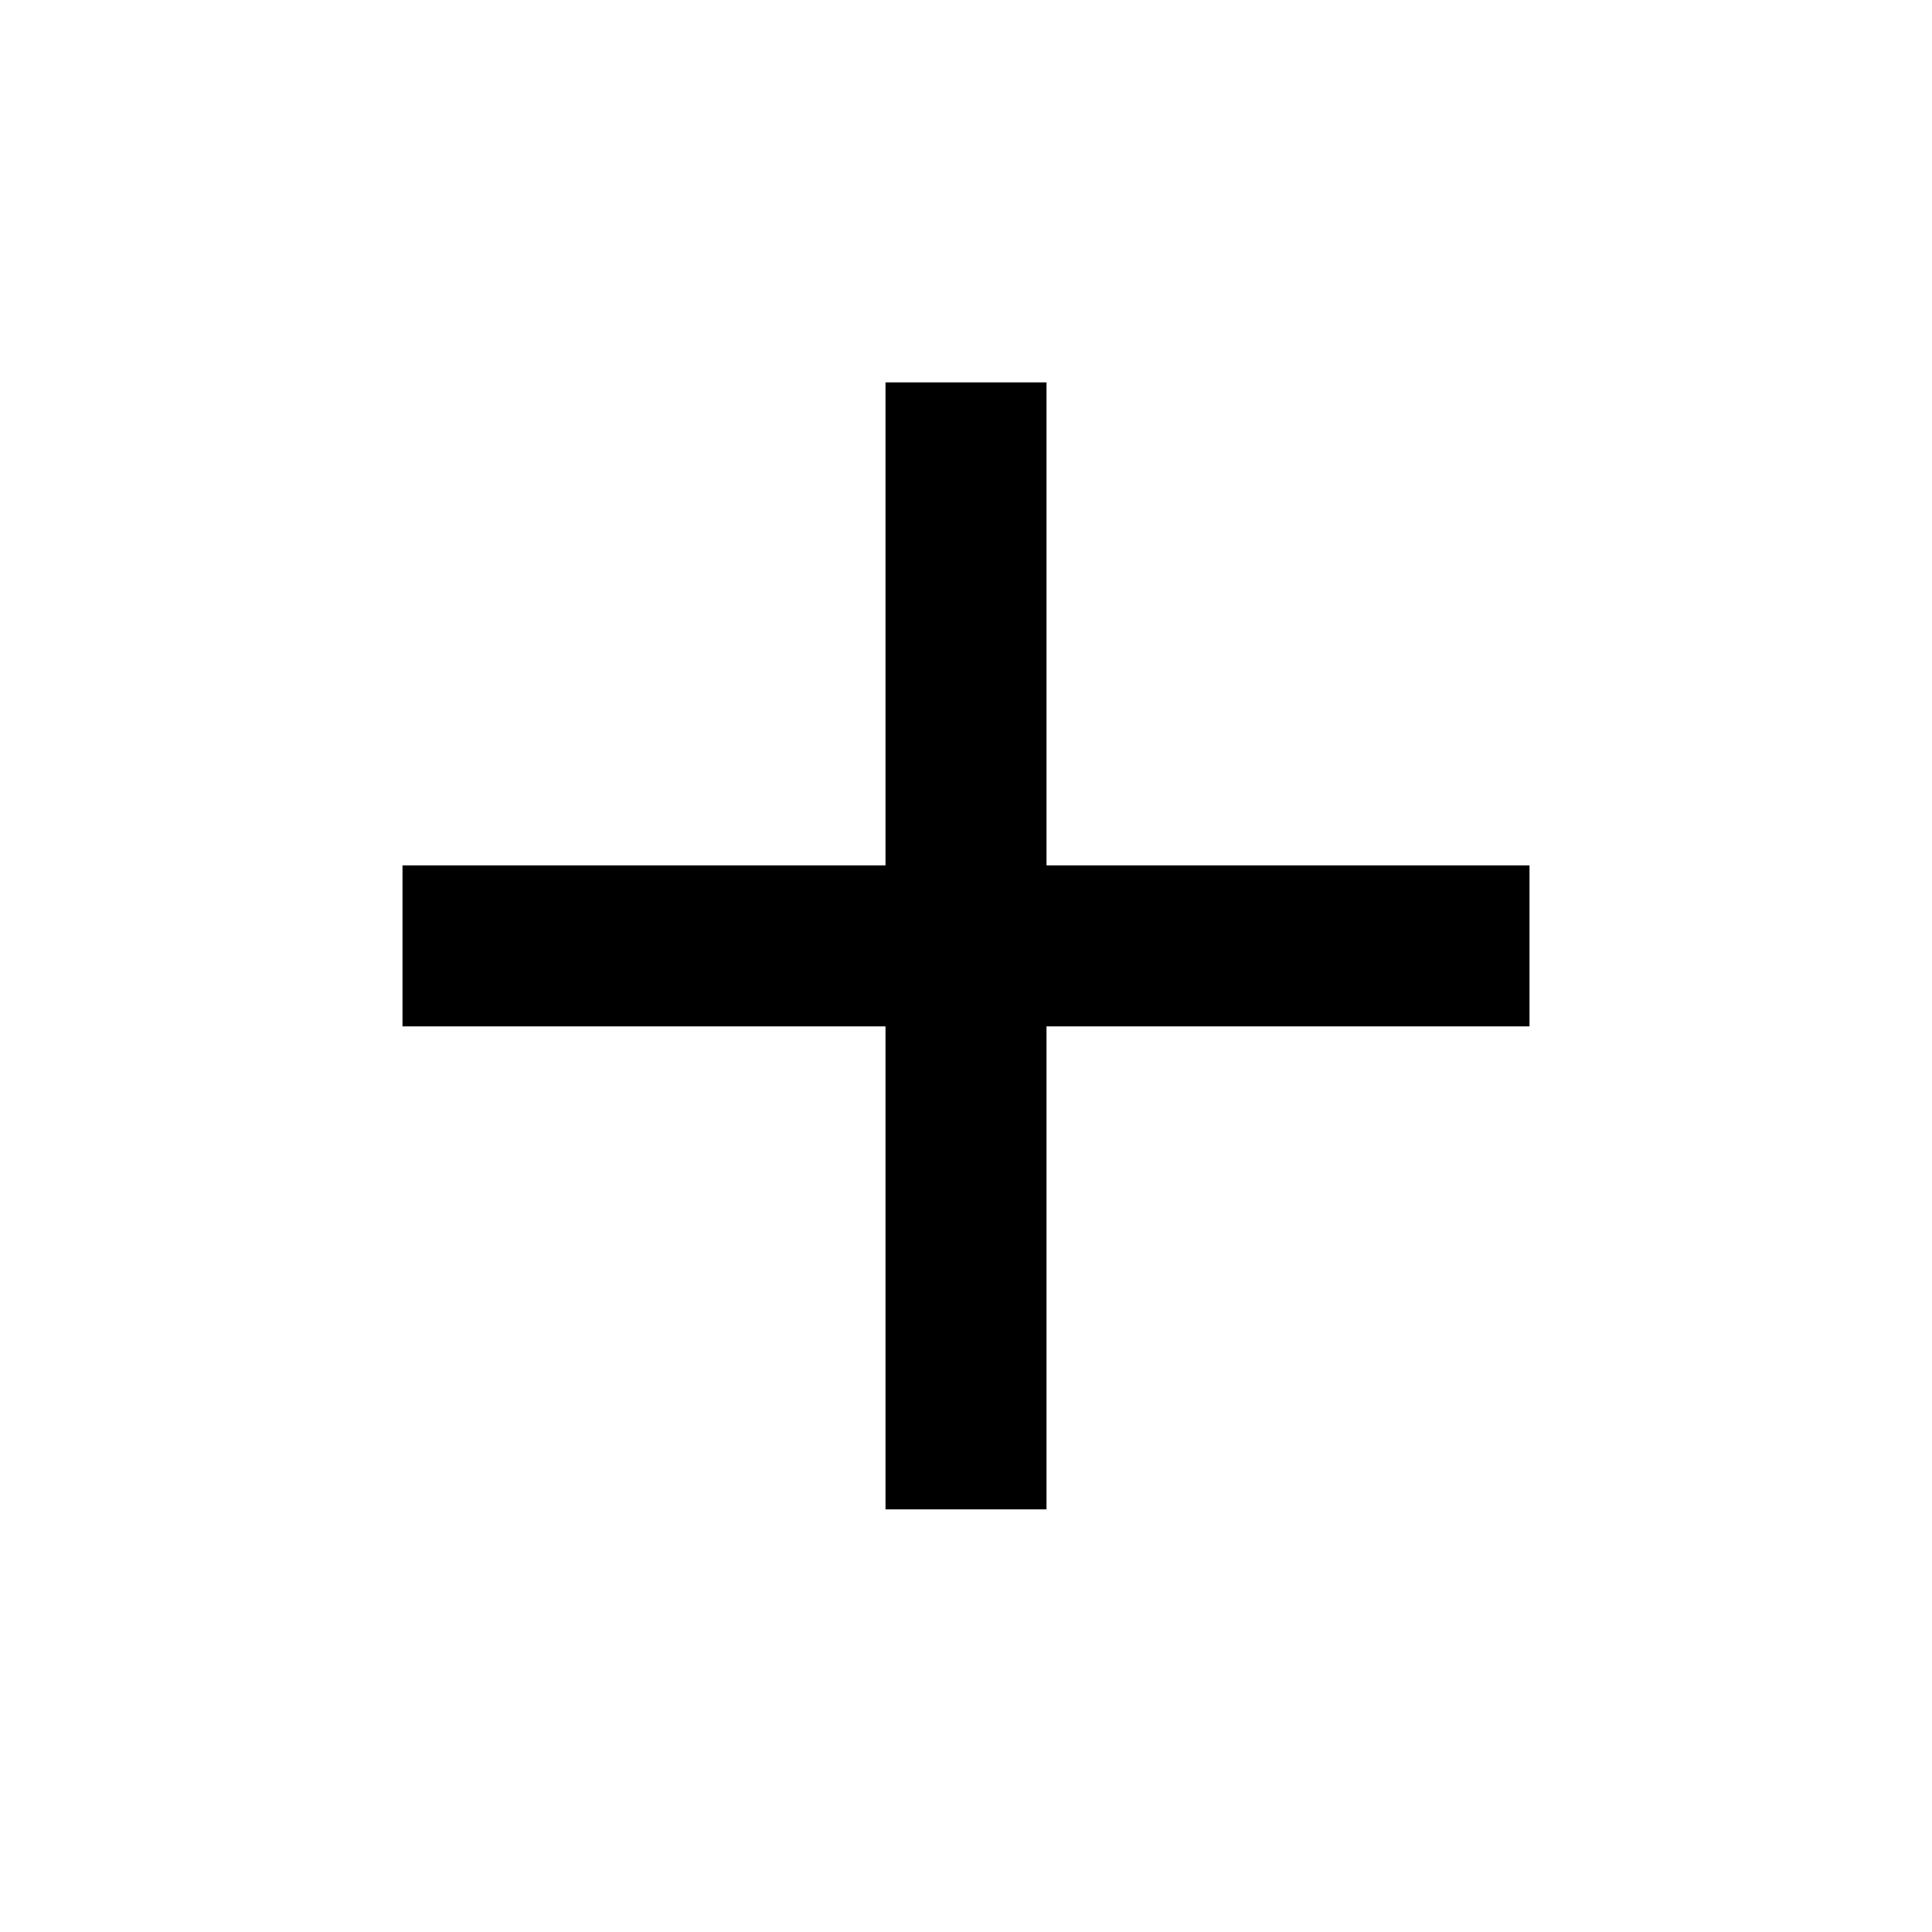
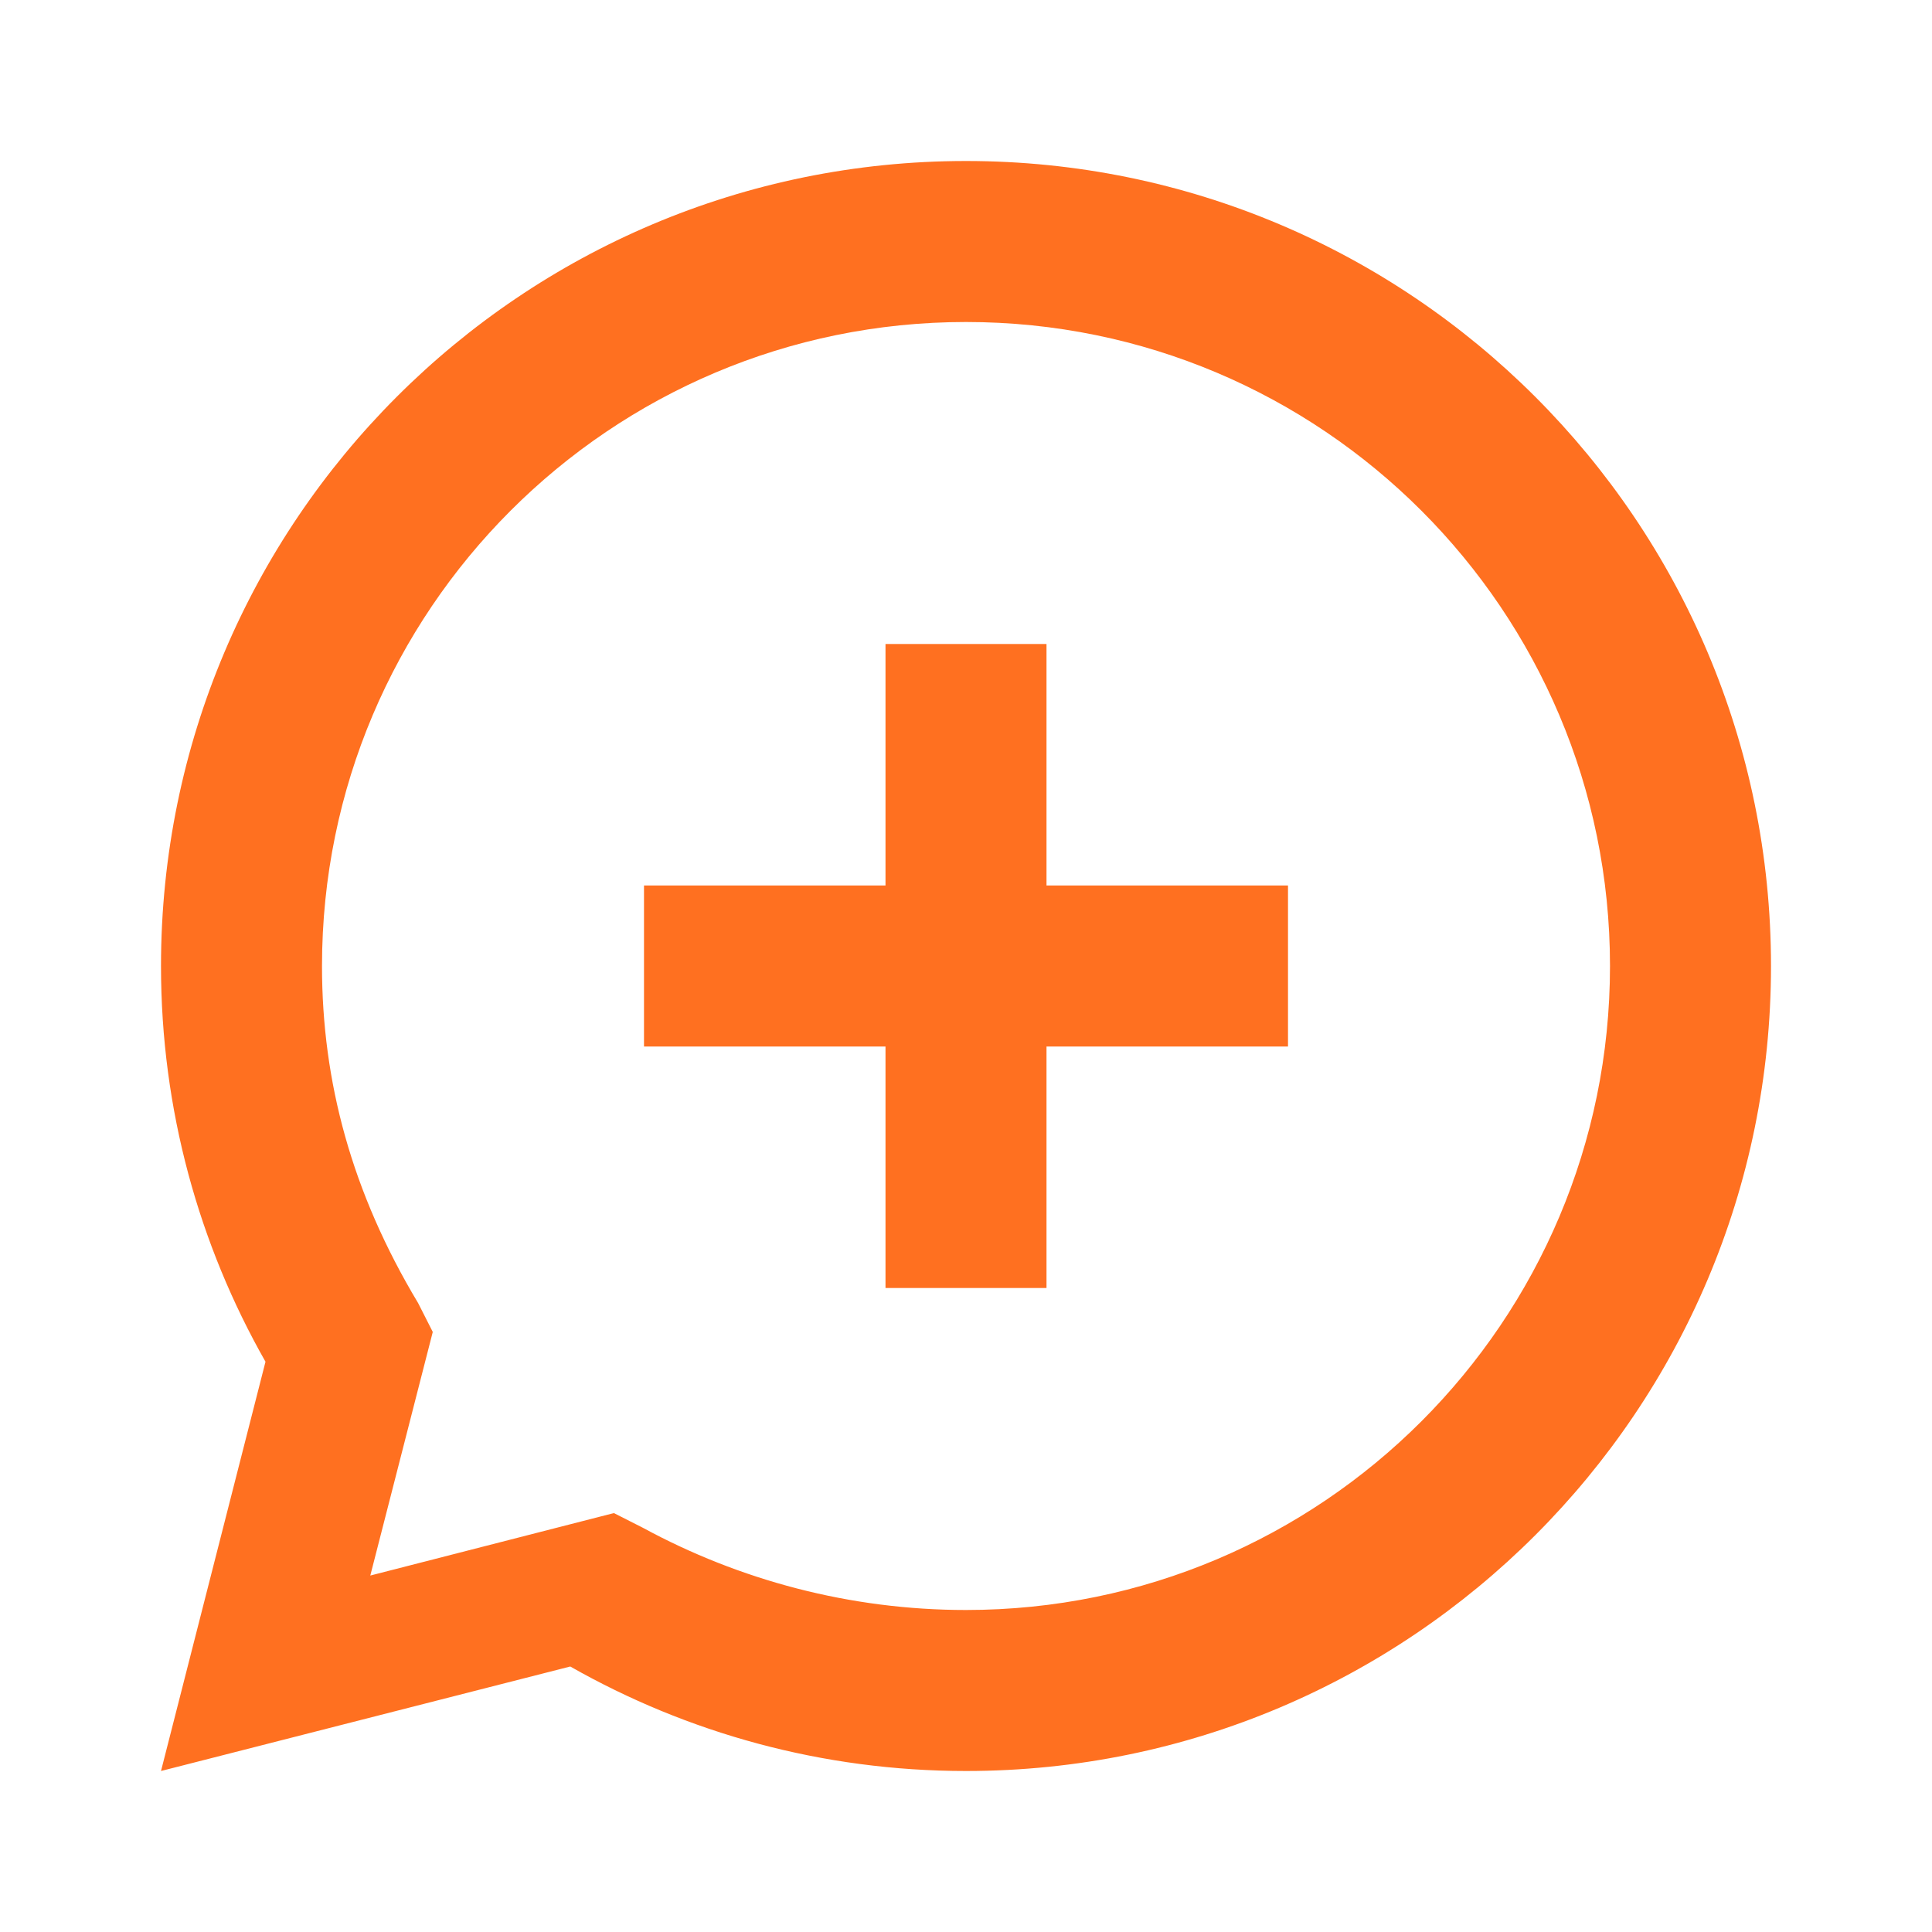
- <svg xmlns="http://www.w3.org/2000/svg" fill="currentColor" width="100%" height="100%" viewBox="0 0 1920 1920">
-   <g id="SVGRepo_bgCarrier" stroke-width="0" />
-   <g id="SVGRepo_tracerCarrier" stroke-linecap="round" stroke-linejoin="round" />
-   <g id="SVGRepo_iconCarrier">
-     <path d="M1040 380v480h480v160h-480v480h-160v-480H400v-160h480V380h160z" fill-rule="evenodd" />
-   </g>
+ <svg xmlns="http://www.w3.org/2000/svg" fill="#FF7020" width="100%" height="100%" viewBox="0 0 24 24">
+   <path d="M12 2C6.477 2 2 6.477 2 12c0 1.786.473 3.464 1.298 4.916L2 22l5.084-1.298C8.536 21.527 10.214 22 12 22c5.523 0 10-4.477 10-10S17.523 2 12 2zm0 18c-1.44 0-2.816-.371-4.015-1.022l-.359-.182-3.026.776.776-3.026-.182-.359C4.371 14.816 4 13.44 4 12c0-4.418 3.582-8 8-8s8 3.582 8 8-3.582 8-8 8zm4-9h-3V8h-2v3H8v2h3v3h2v-3h3v-2z" fill-rule="evenodd" />
</svg>
